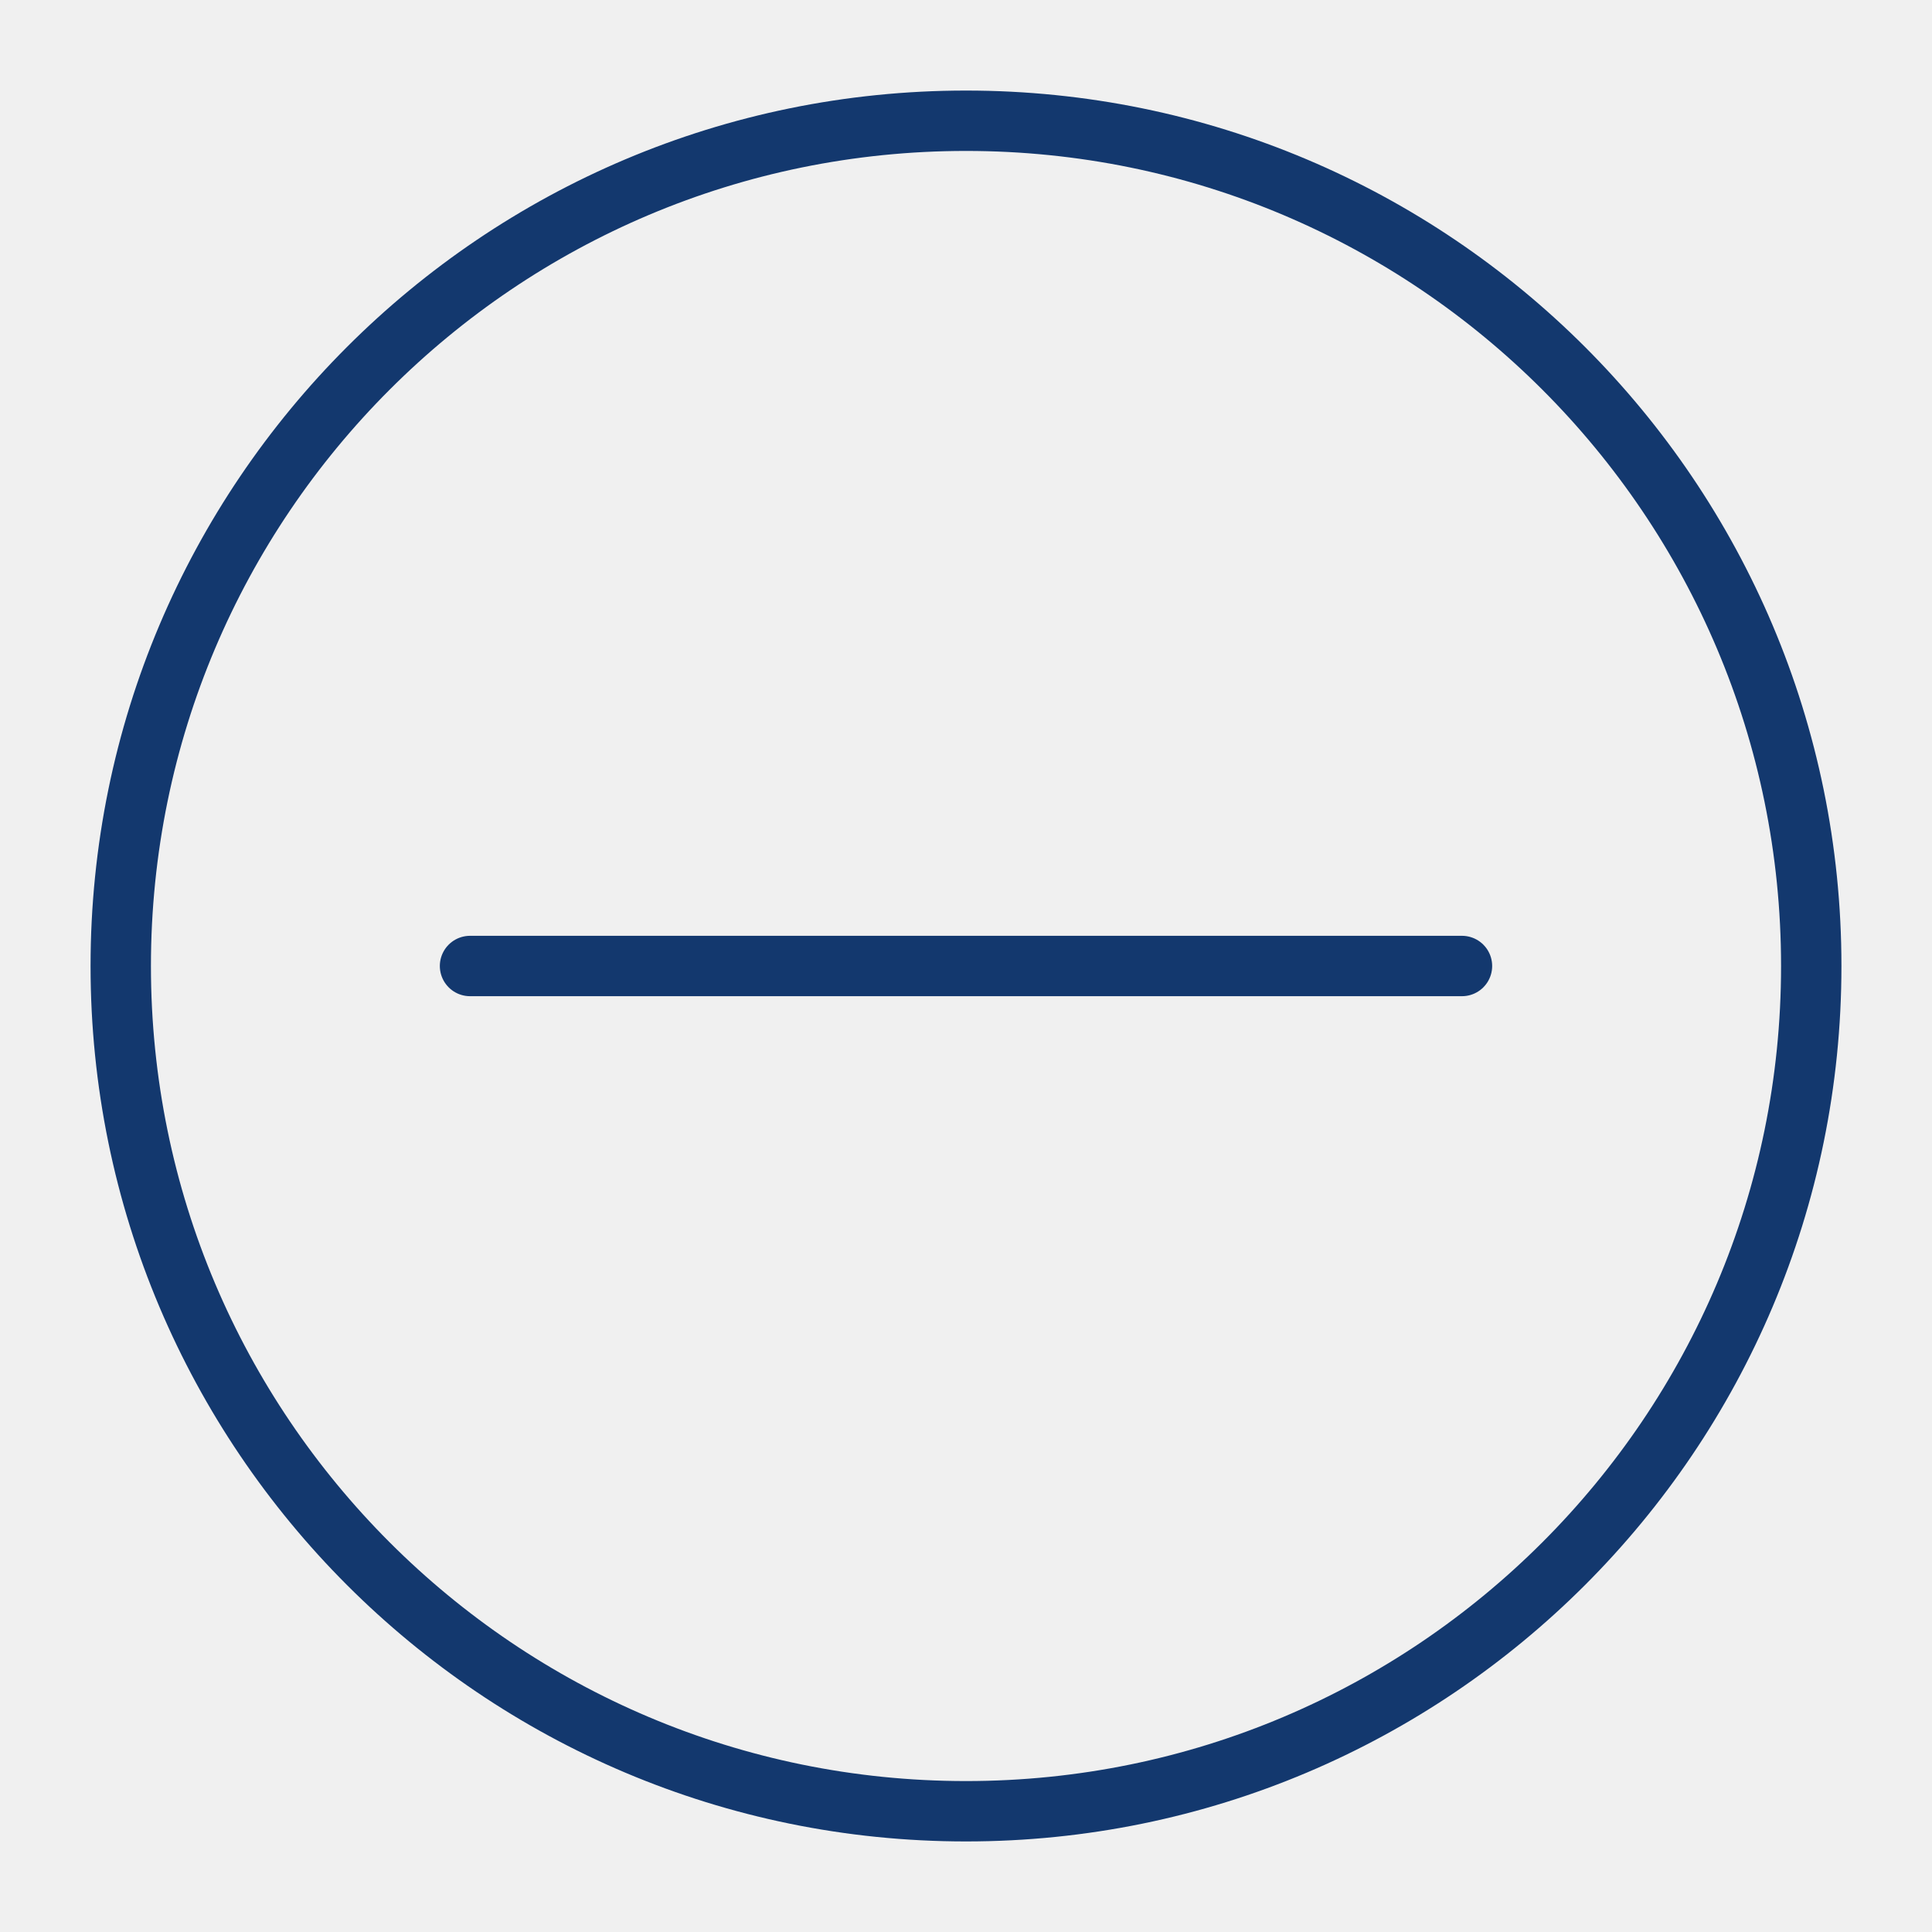
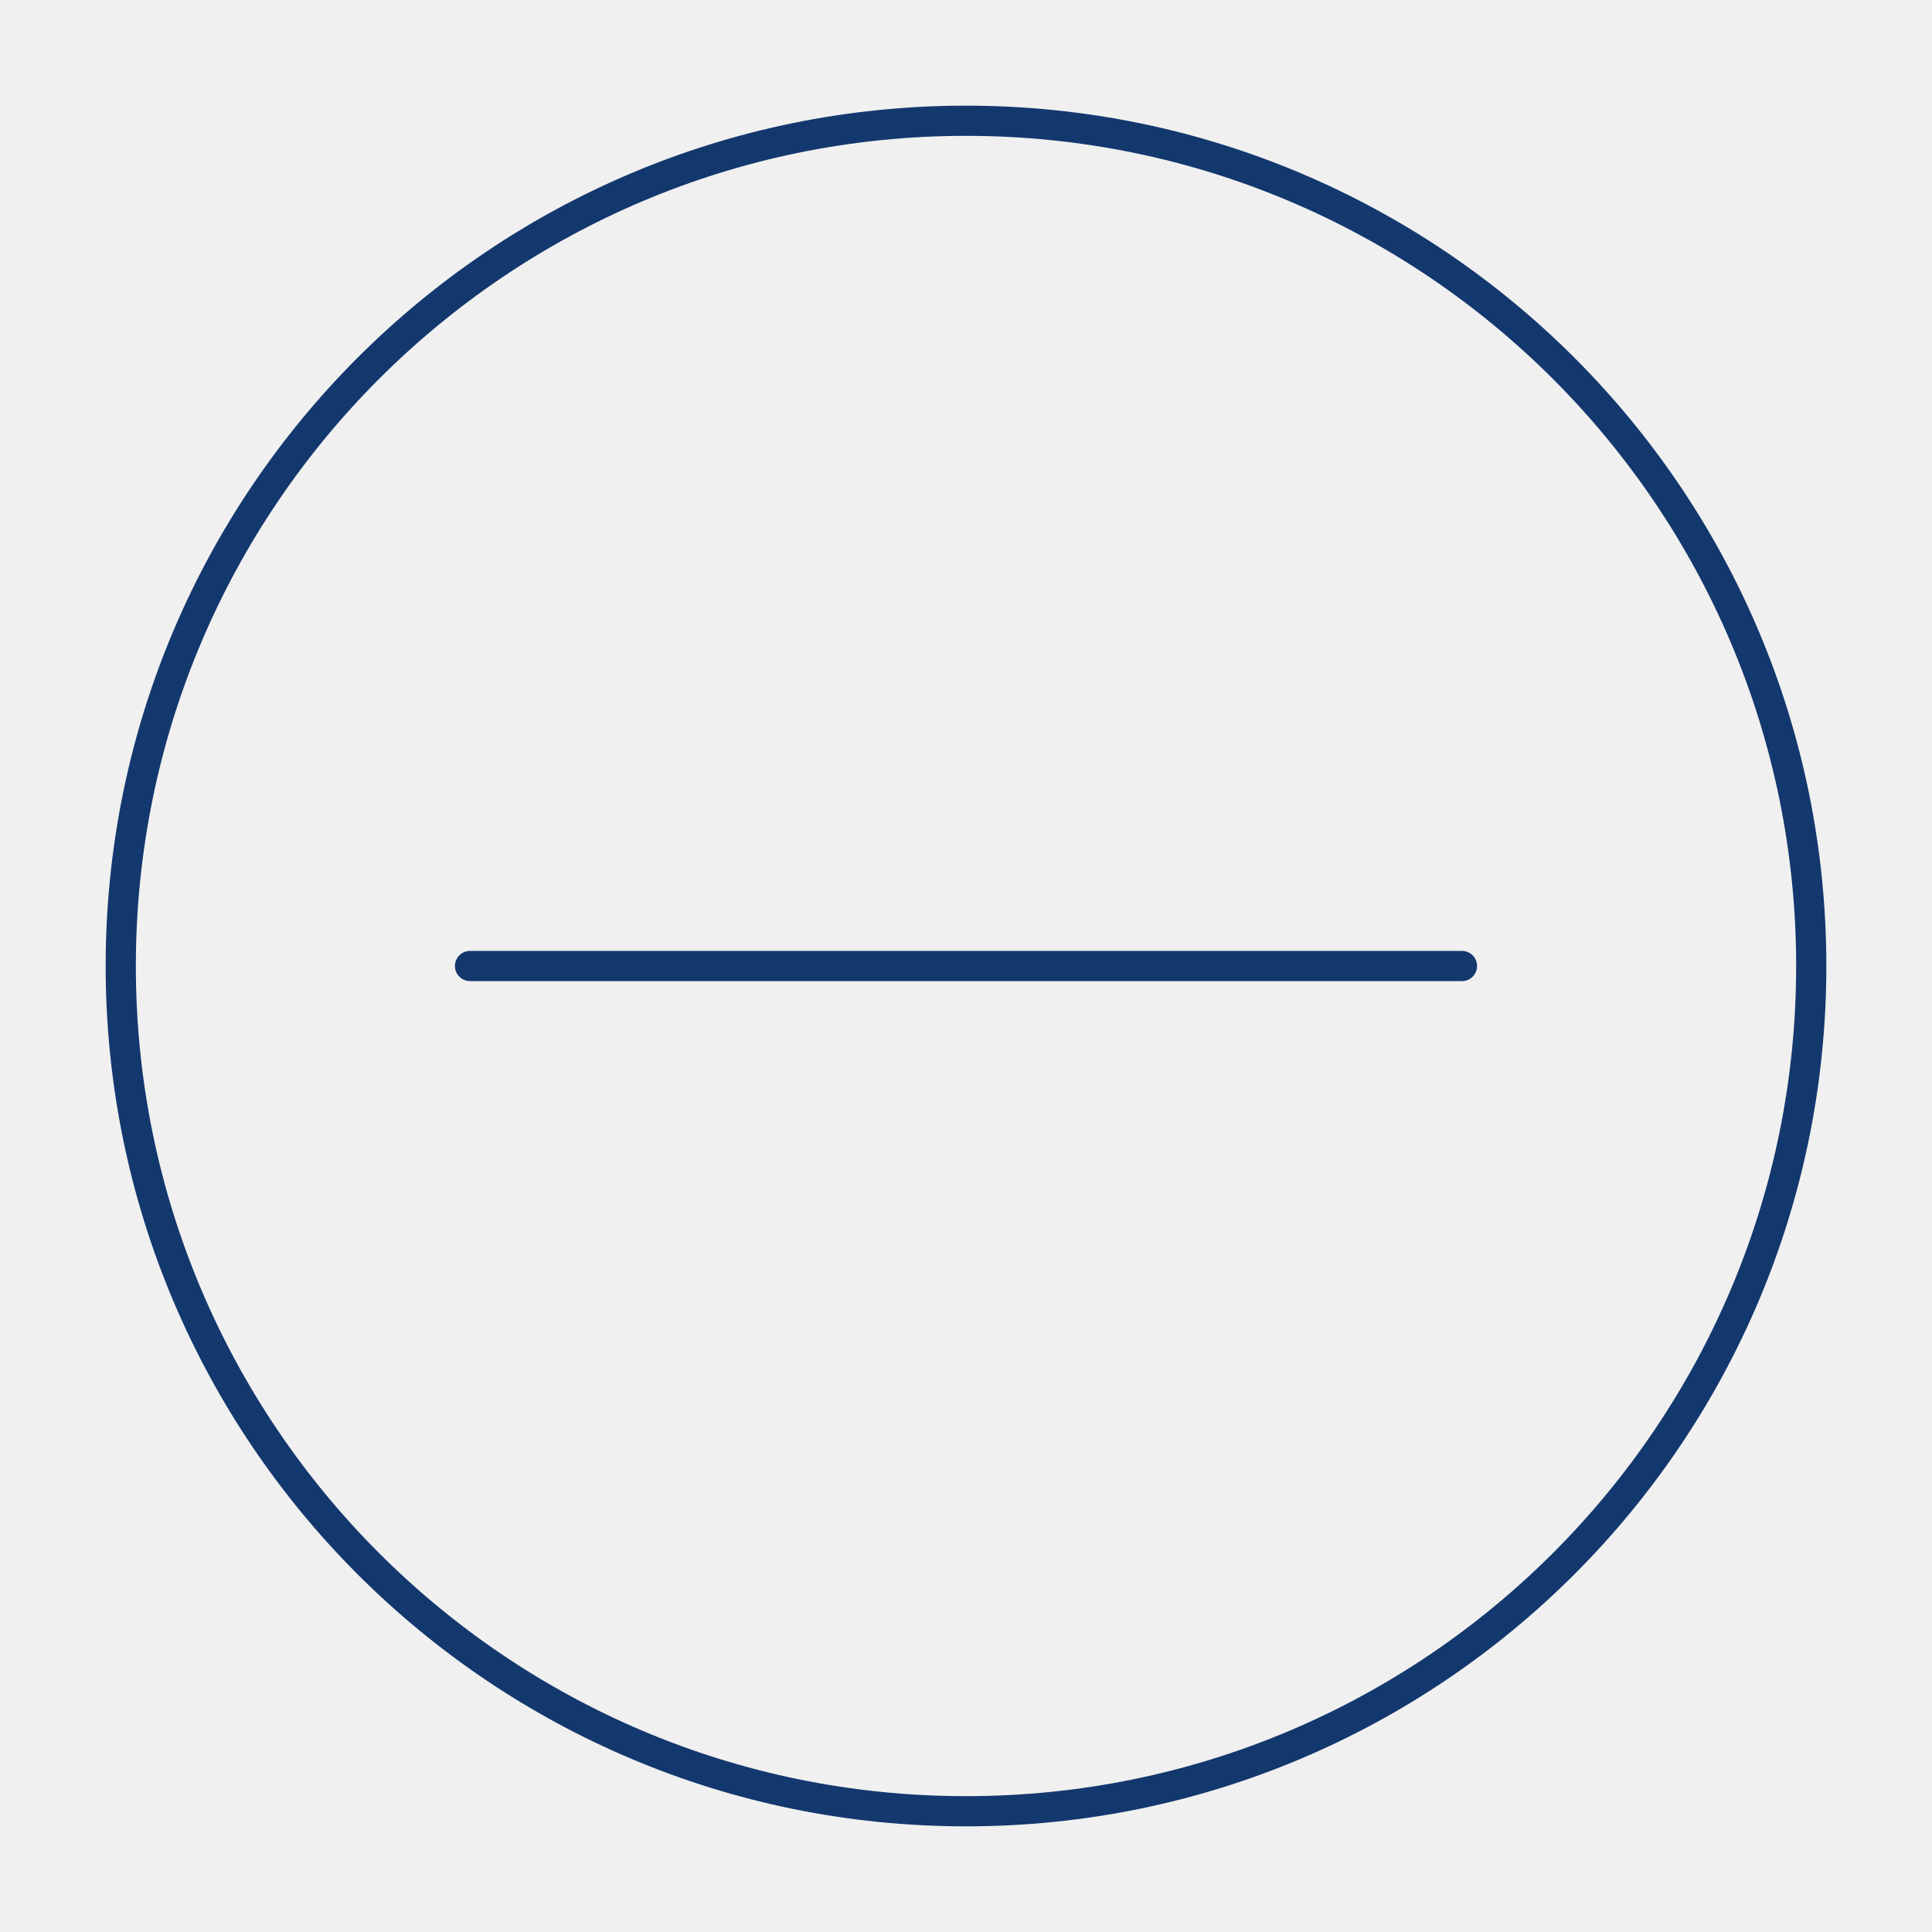
<svg xmlns="http://www.w3.org/2000/svg" viewBox="0 0 64 64">
-   <circle cx="32" cy="32" r="28" style="fill:none;stroke:#13386e;stroke-linecap:round;stroke-linejoin:round;stroke-width:2px" />
-   <path style="stroke:#13386e;stroke-linecap:round;stroke-linejoin:round;stroke-width:2px;fill:#fff" d="M15.57 32h32.86" />
+   <circle cx="32" cy="32" r="28" fill="none" stroke="#13386e" stroke-linecap="round" stroke-linejoin="round" />
+   <path d="M15.57 32h32.86" stroke="#13386e" stroke-linecap="round" stroke-linejoin="round" fill="#fff" />
</svg>
